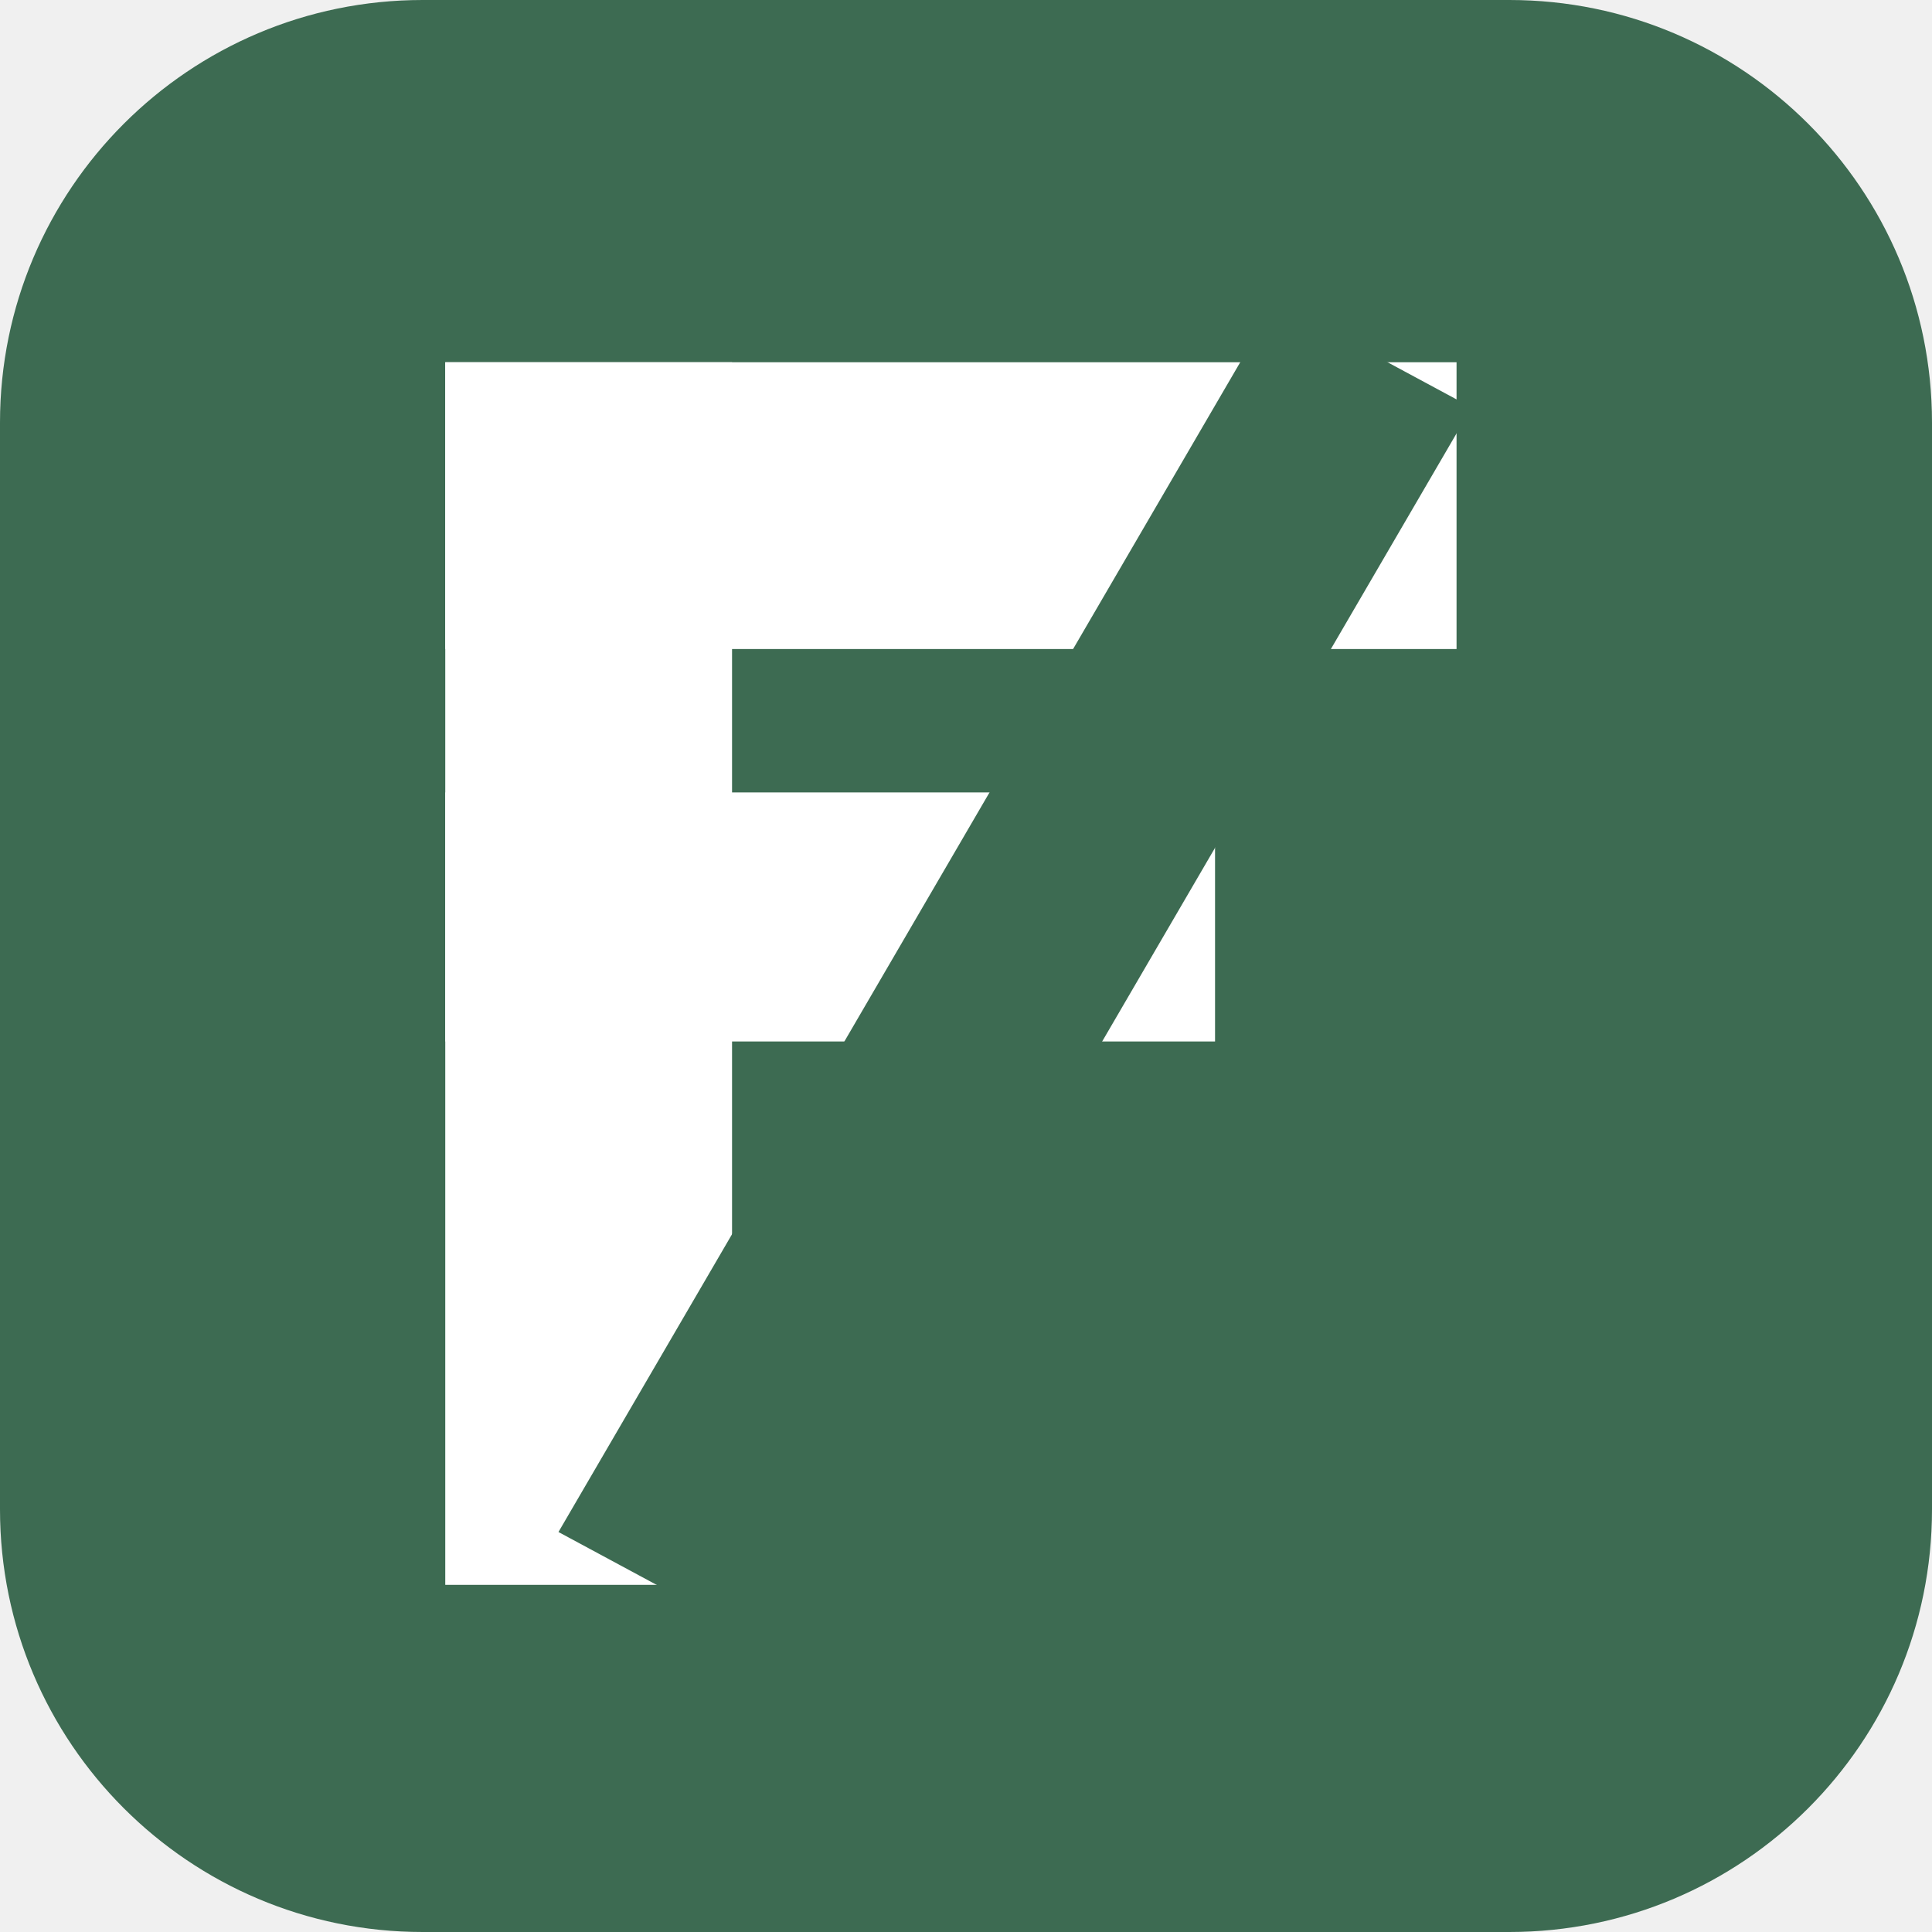
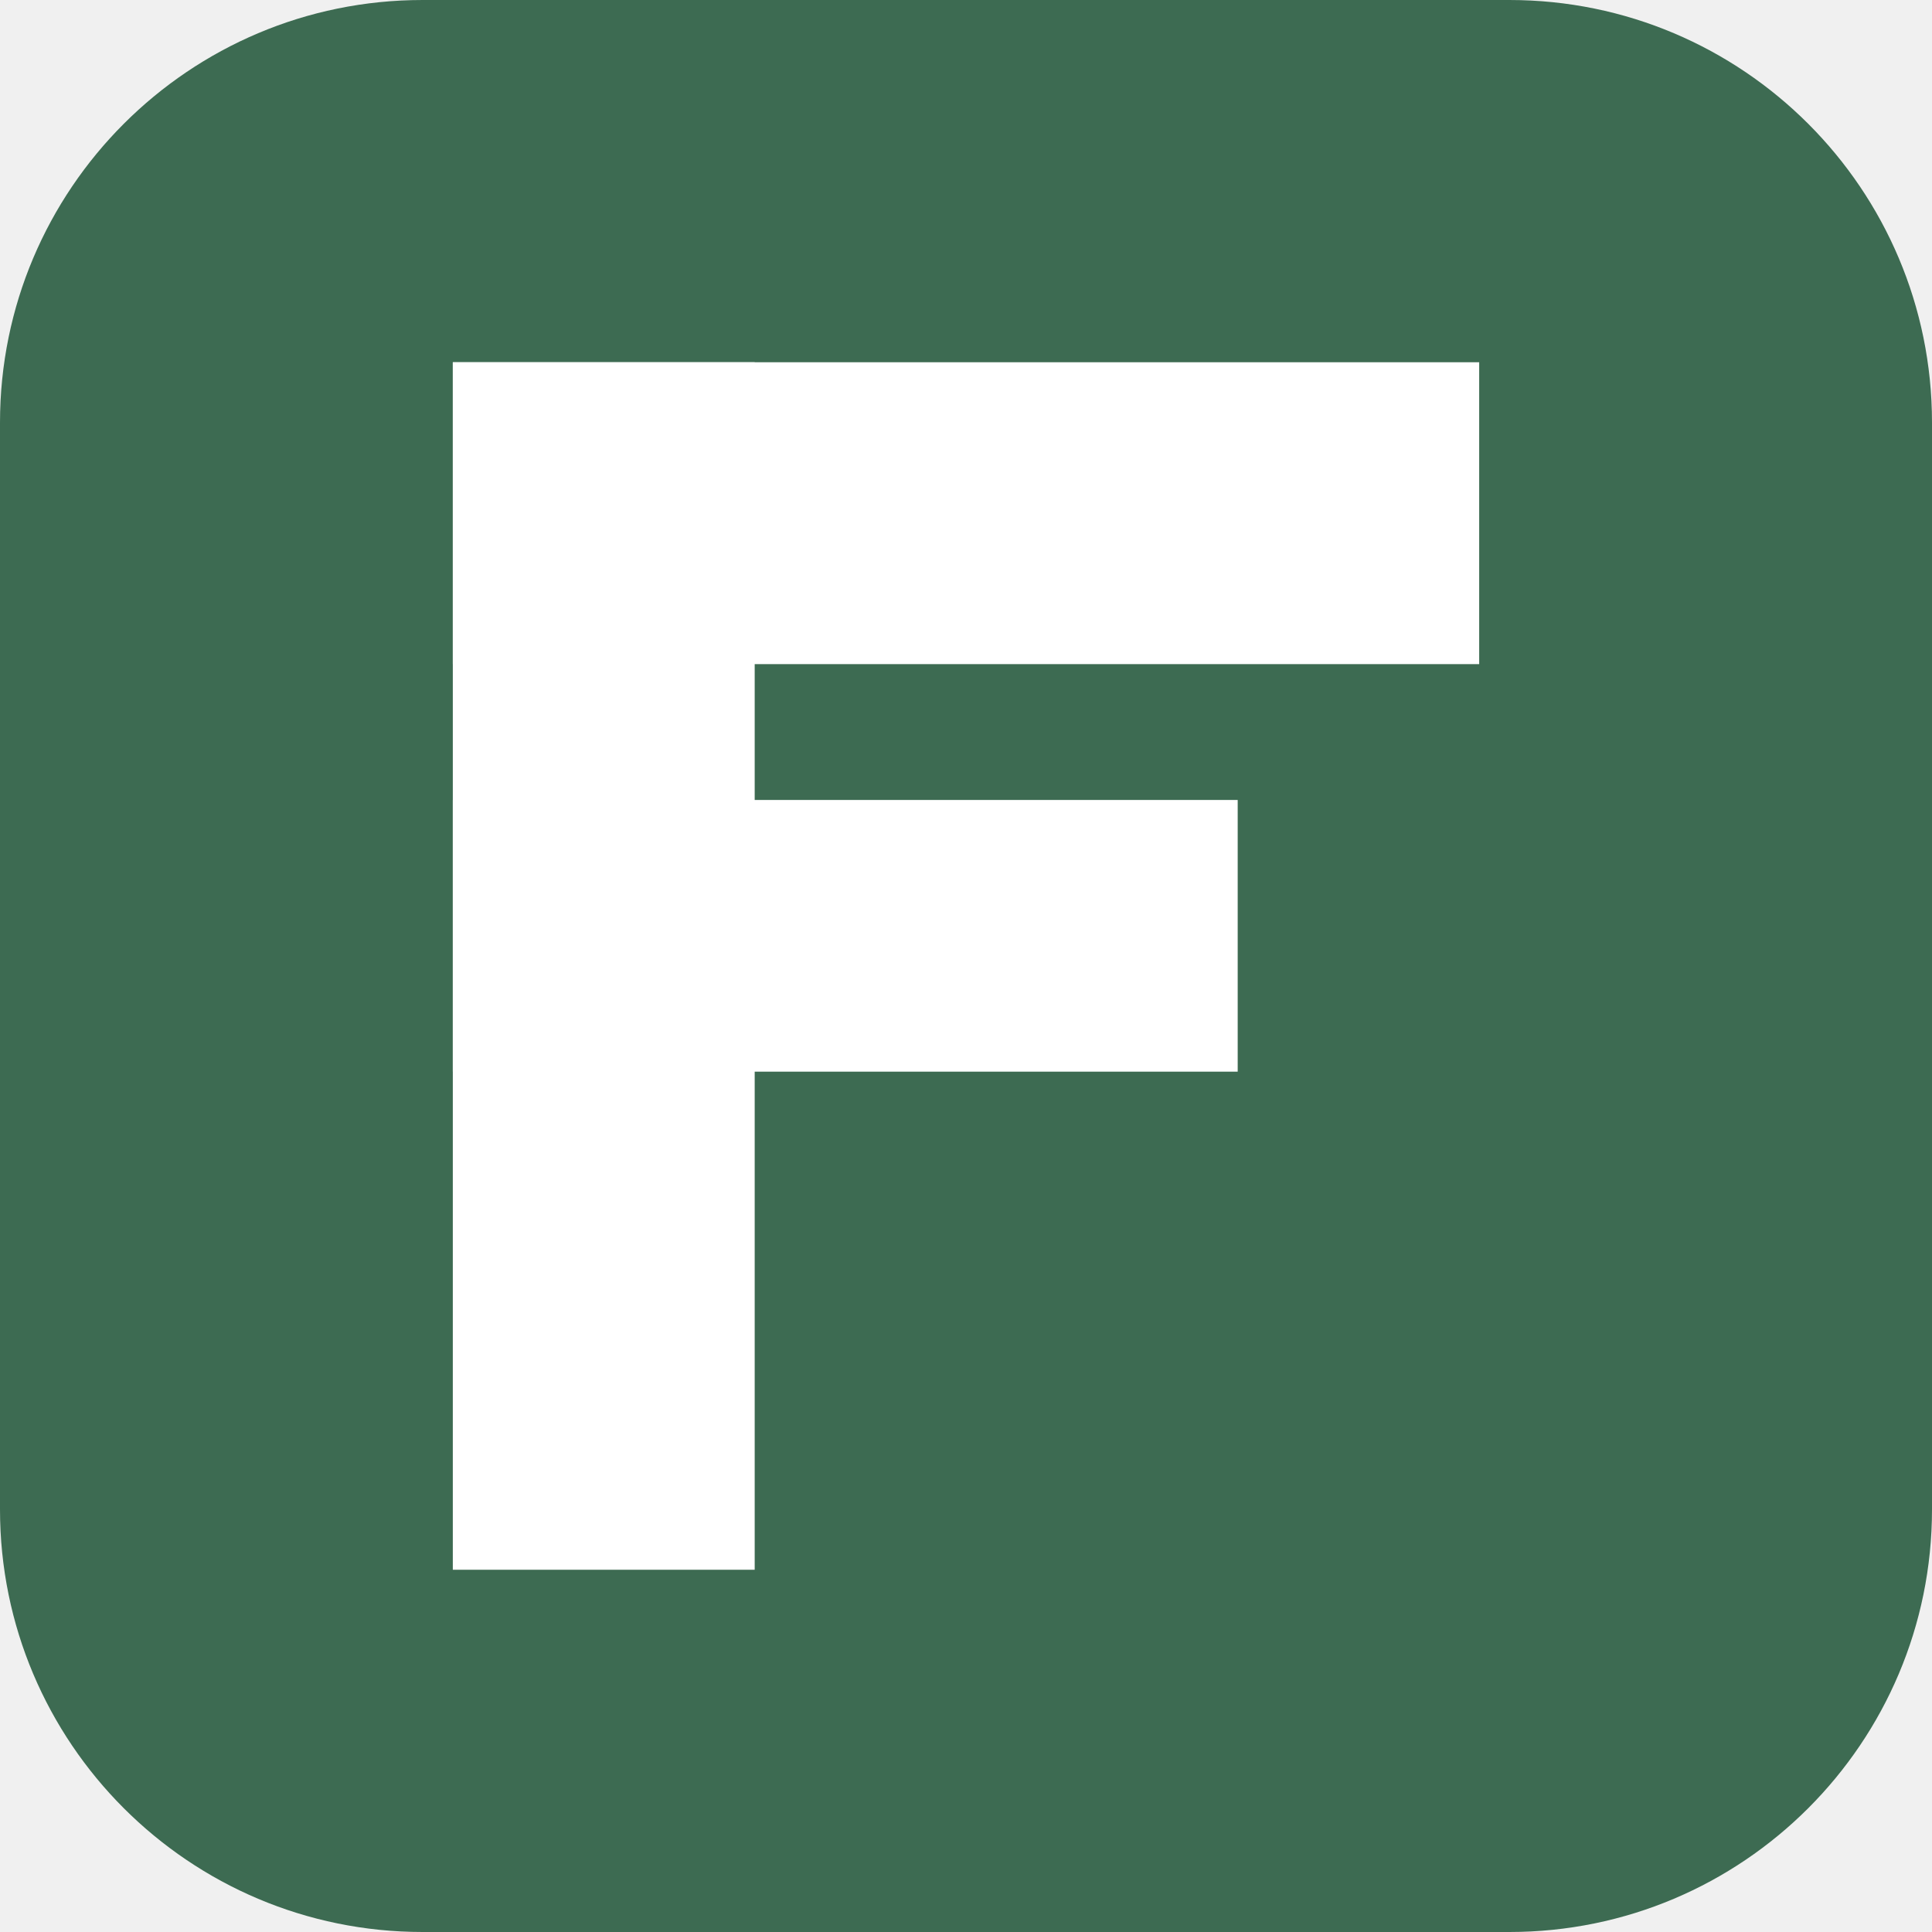
<svg xmlns="http://www.w3.org/2000/svg" viewBox="0 0 512 512">
  <rect width="512" height="512" rx="112" fill="#3d6b52" />
-   <rect x="118" y="96" width="76" height="324" fill="#fff" />
-   <rect x="118" y="96" width="268" height="76" fill="#fff" />
-   <rect x="118" y="210" width="204" height="66" fill="#fff" />
-   <polygon points="148,406 200,434 390,108 338,80" fill="#3d6b52" />
+   <rect x="120" y="96" width="80" height="320" fill="#fff" />
+   <rect x="120" y="96" width="272" height="80" fill="#fff" />
+   <rect x="120" y="212" width="208" height="72" fill="#fff" />
</svg>
